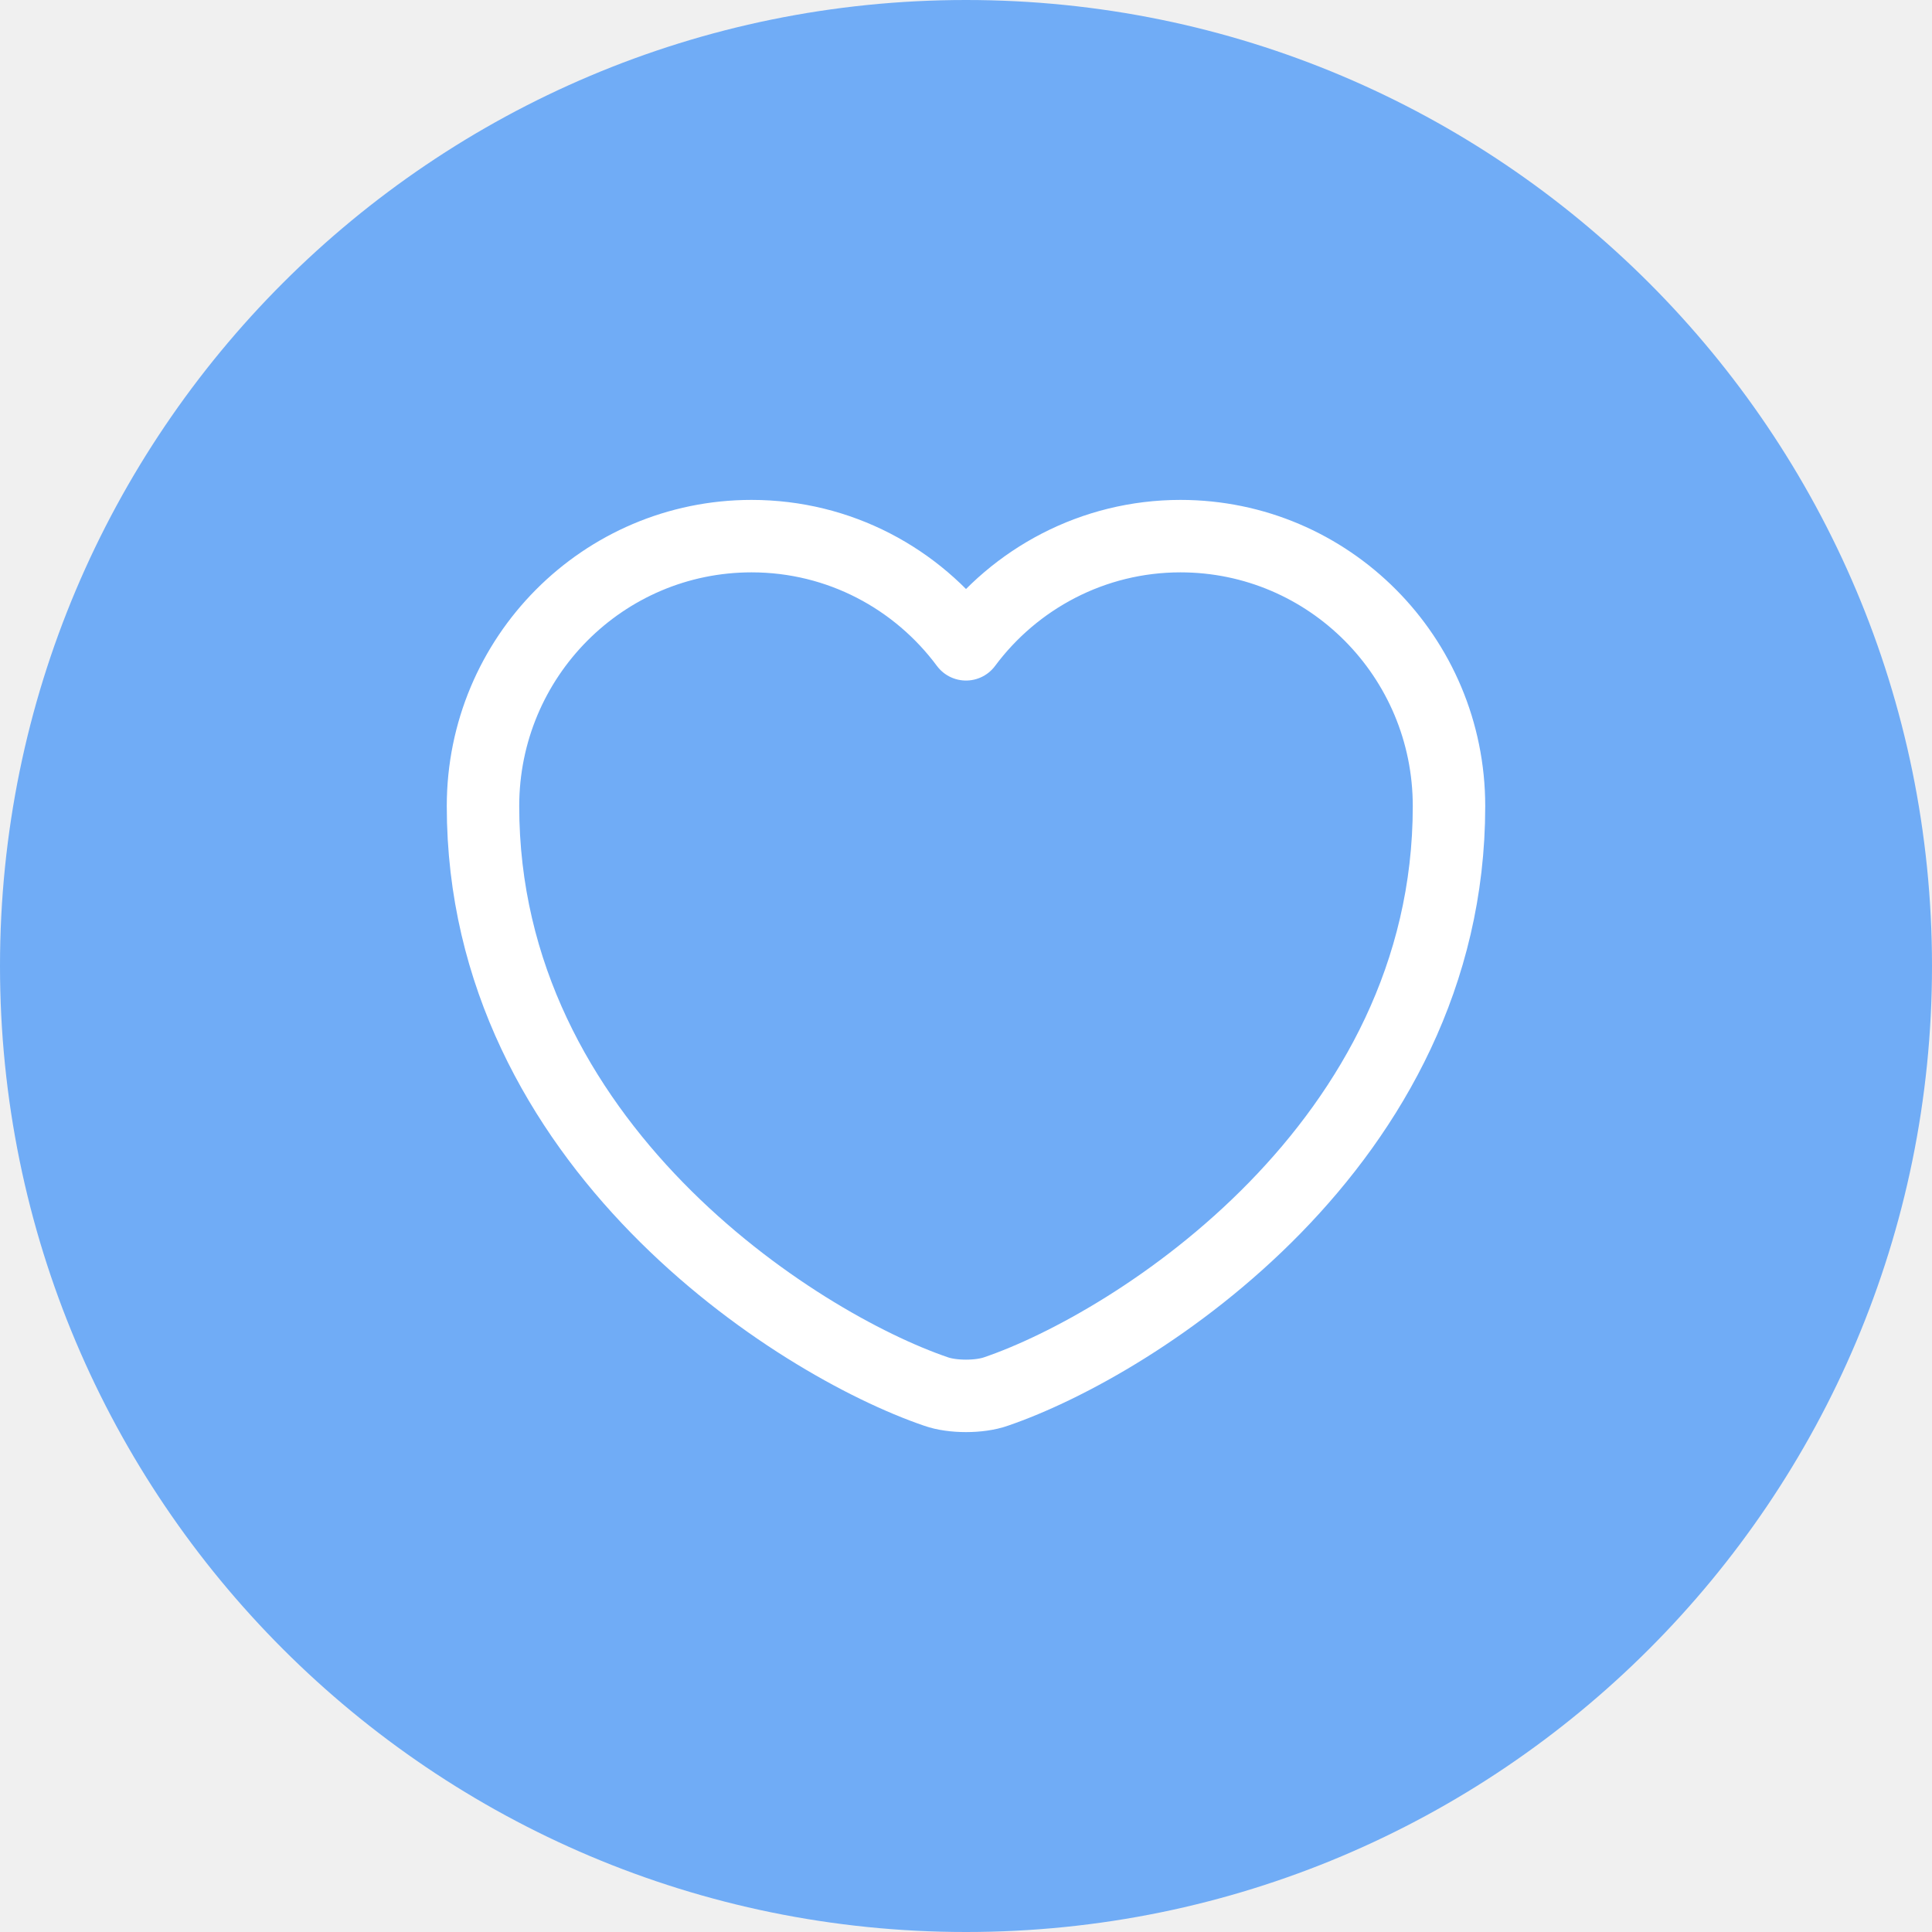
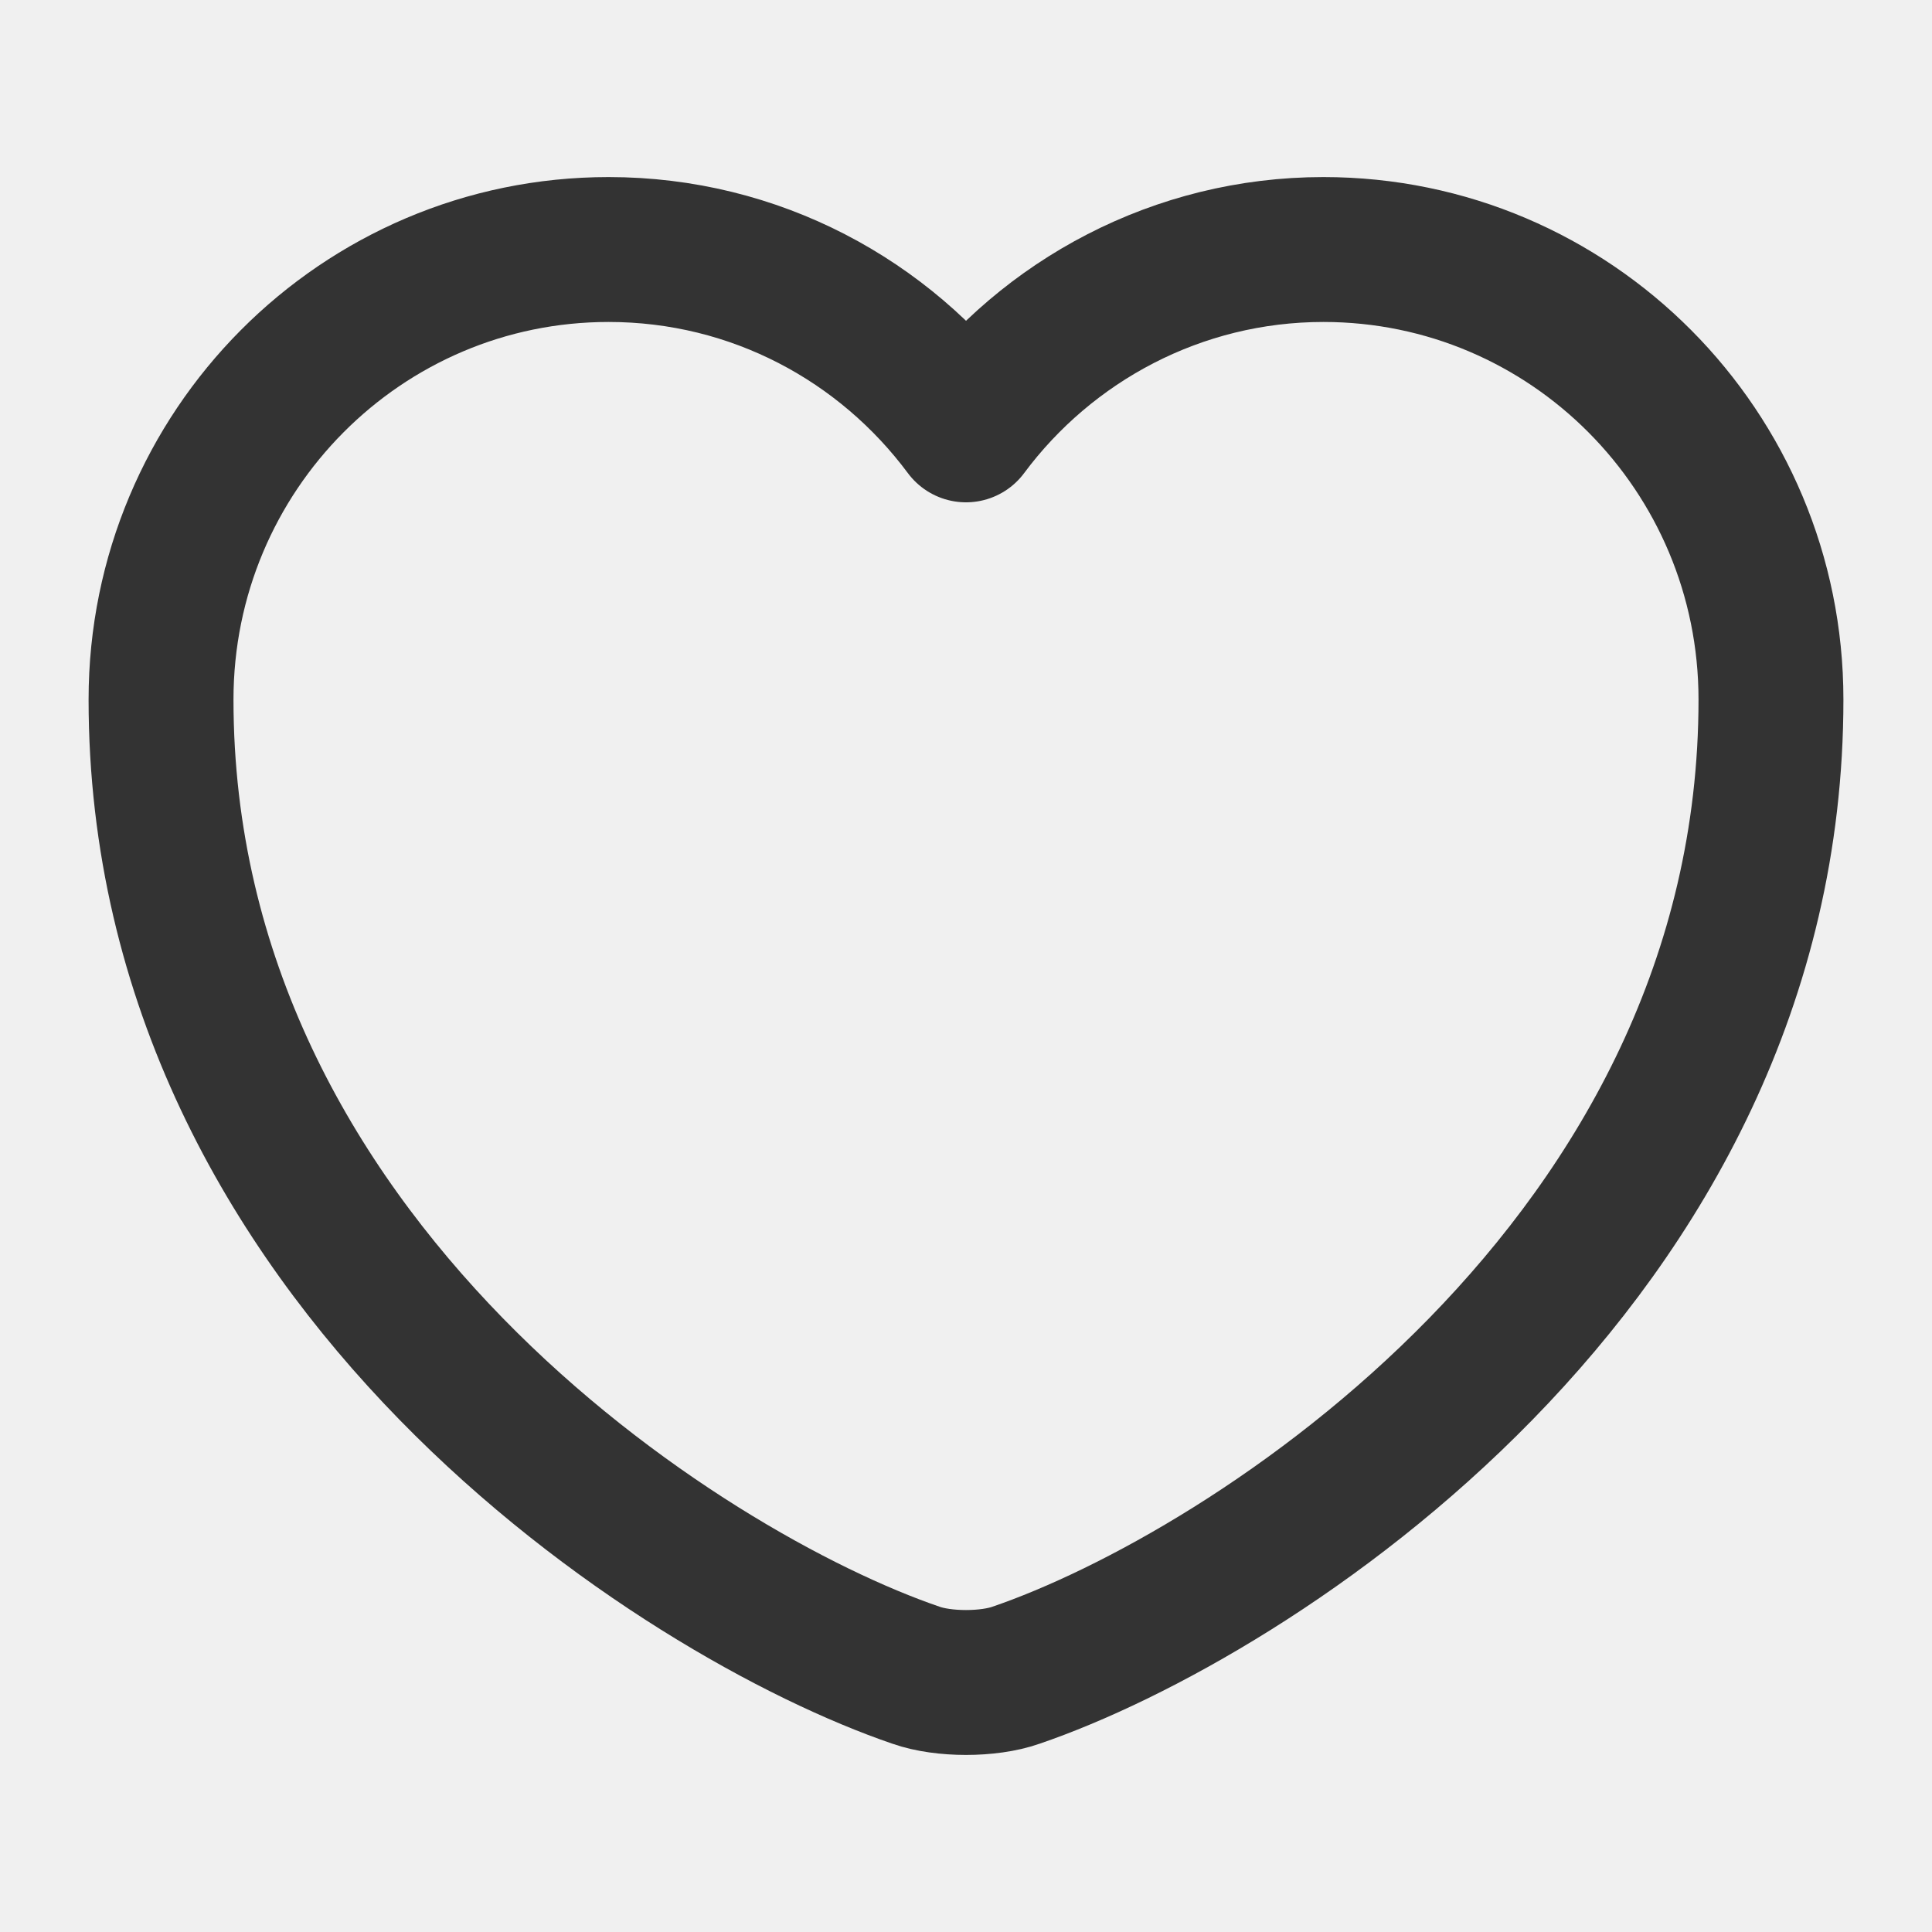
- <svg xmlns="http://www.w3.org/2000/svg" width="40" height="40" viewBox="0 0 40 40" fill="none">
-   <circle cx="20" cy="20" r="20" fill="#70ACF6" />
-   <path d="M20.62 28.81C20.28 28.93 19.72 28.93 19.38 28.81C16.48 27.82 10 23.69 10 16.69C10 13.6 12.49 11.1 15.56 11.1C17.38 11.1 18.99 11.98 20 13.34C21.01 11.98 22.63 11.1 24.44 11.1C27.51 11.1 30 13.6 30 16.69C30 23.69 23.52 27.82 20.62 28.81Z" stroke="white" stroke-width="1.5" stroke-linecap="round" stroke-linejoin="round" />
+ <svg xmlns="http://www.w3.org/2000/svg" width="20" height="20" viewBox="0 0 20 20" fill="none">
+   <path d="M10.517 17.342C10.233 17.442 9.767 17.442 9.483 17.342C7.067 16.517 1.667 13.075 1.667 7.242C1.667 4.667 3.742 2.583 6.3 2.583C7.817 2.583 9.158 3.317 10 4.45C10.842 3.317 12.192 2.583 13.7 2.583C16.258 2.583 18.333 4.667 18.333 7.242C18.333 13.075 12.933 16.517 10.517 17.342Z" stroke="#333333" stroke-width="1.5" stroke-linecap="round" stroke-linejoin="round" />
</svg>
